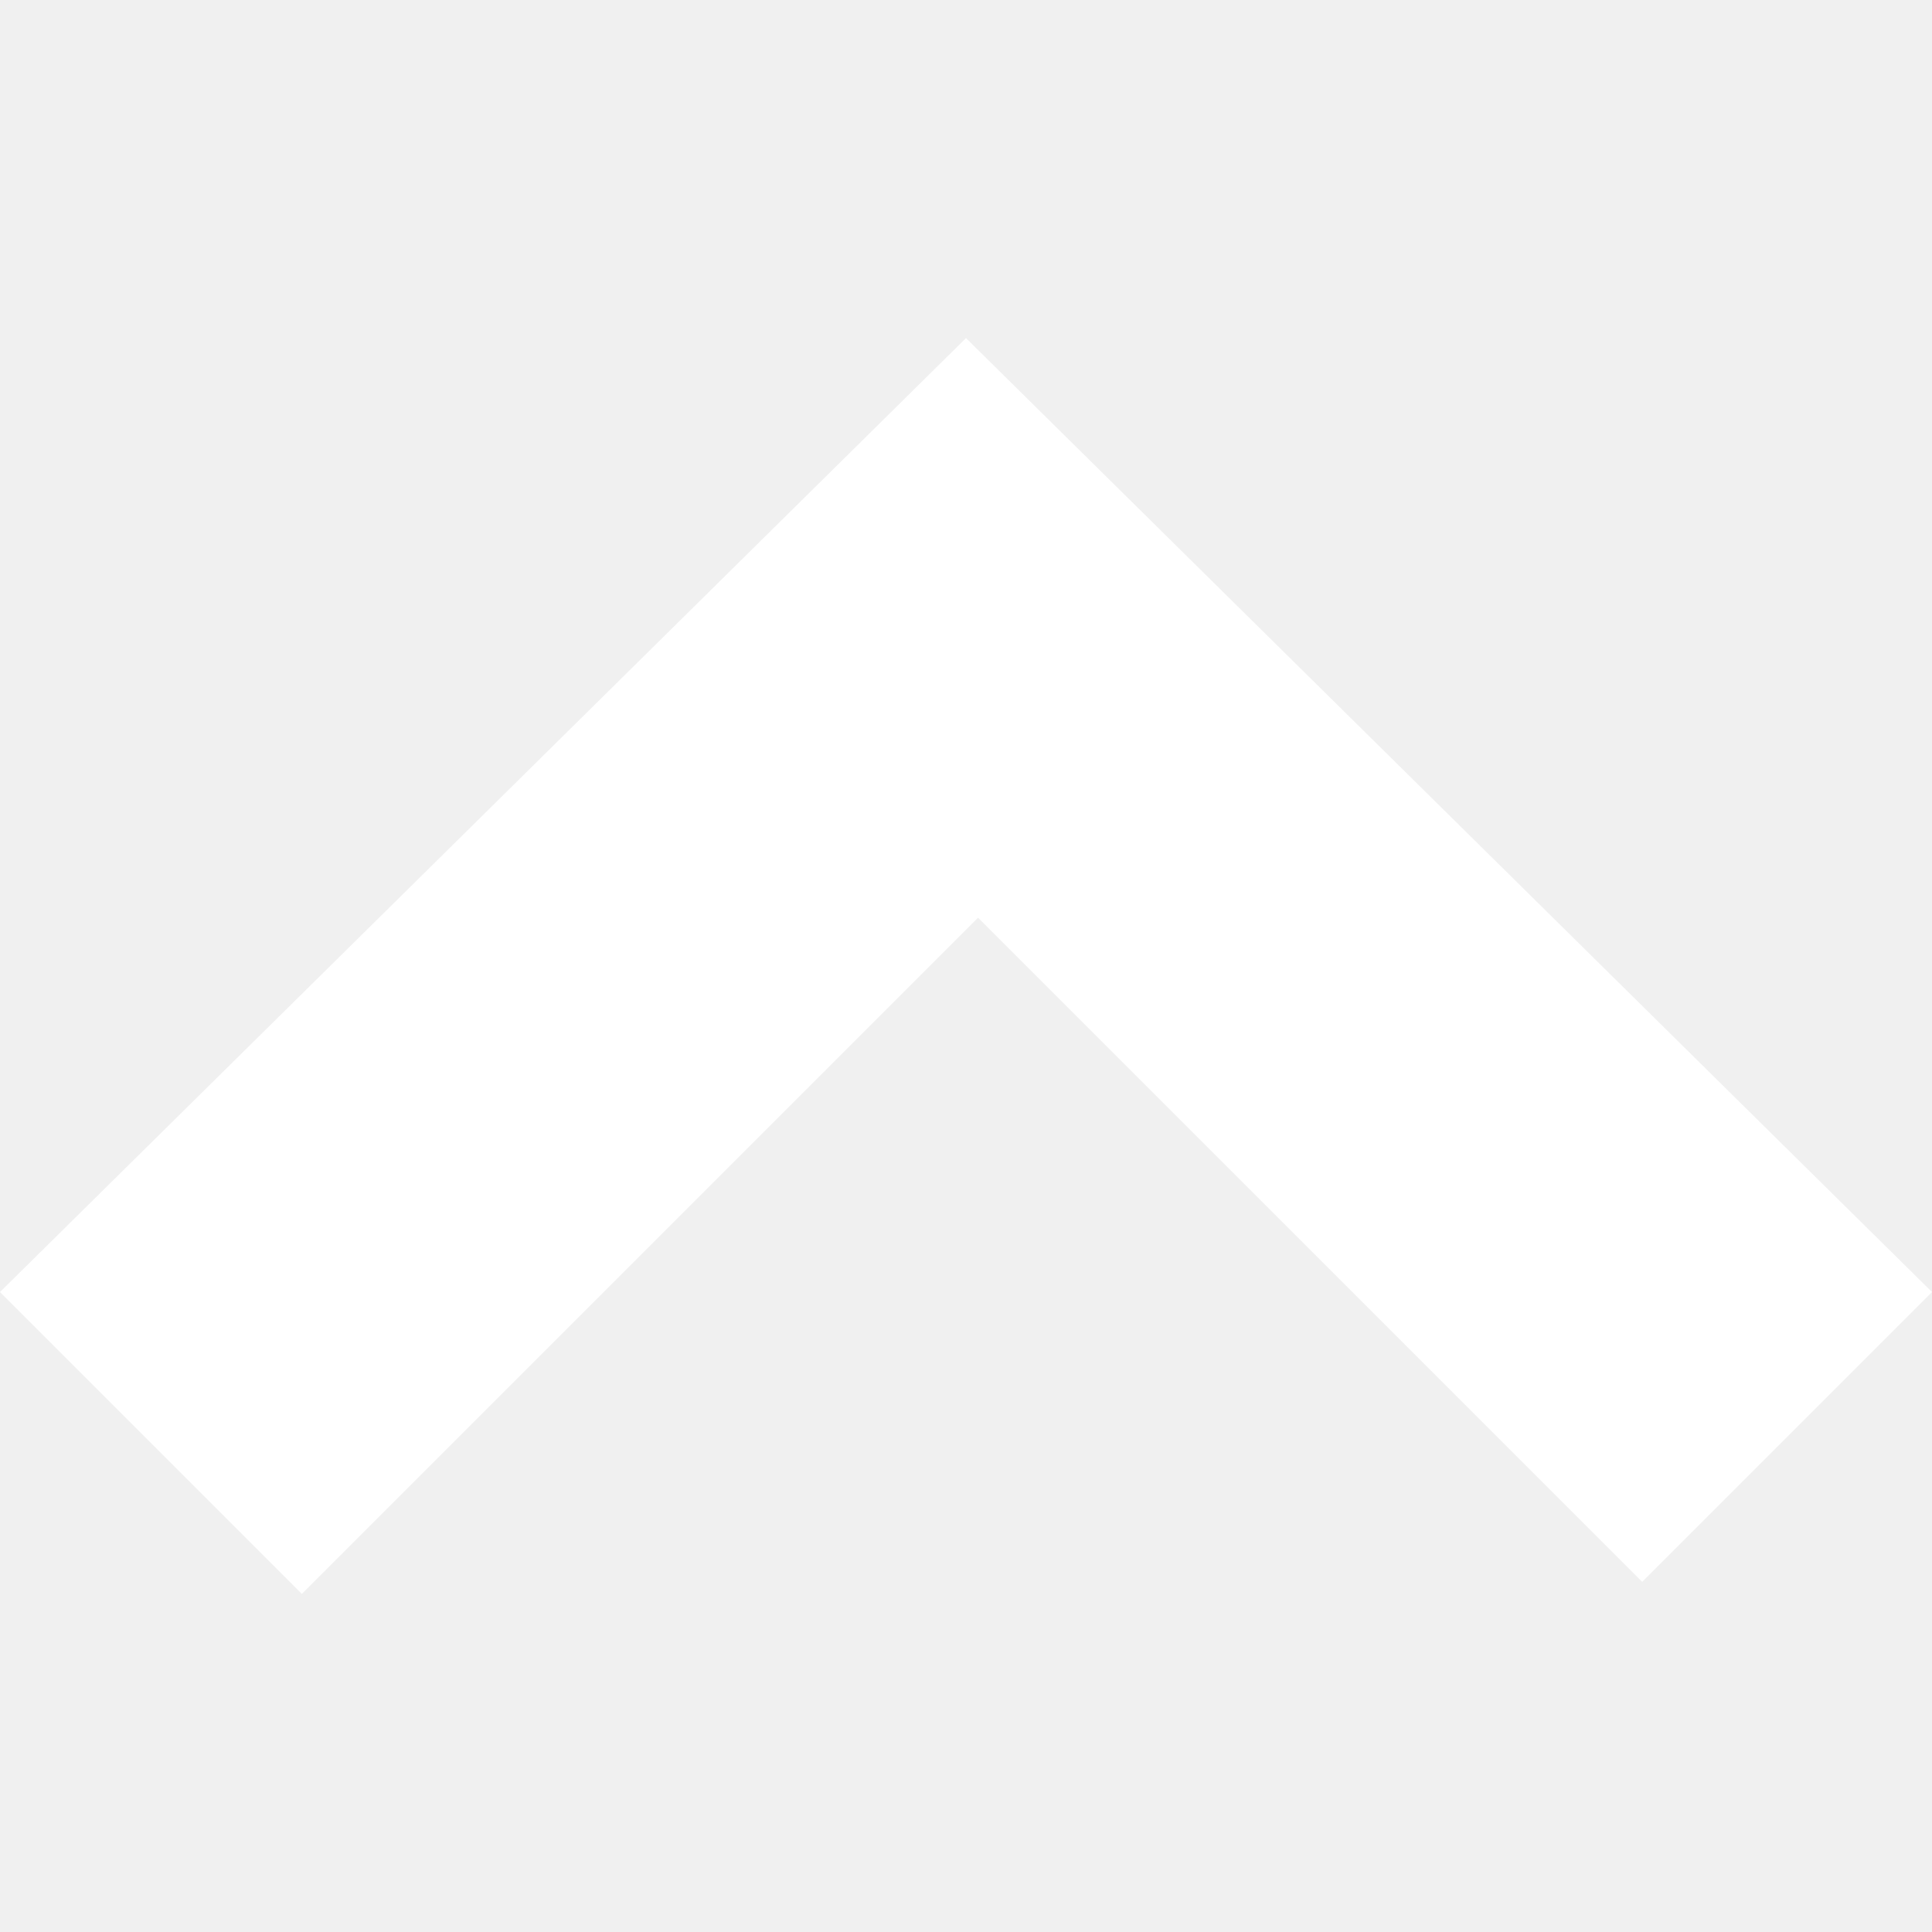
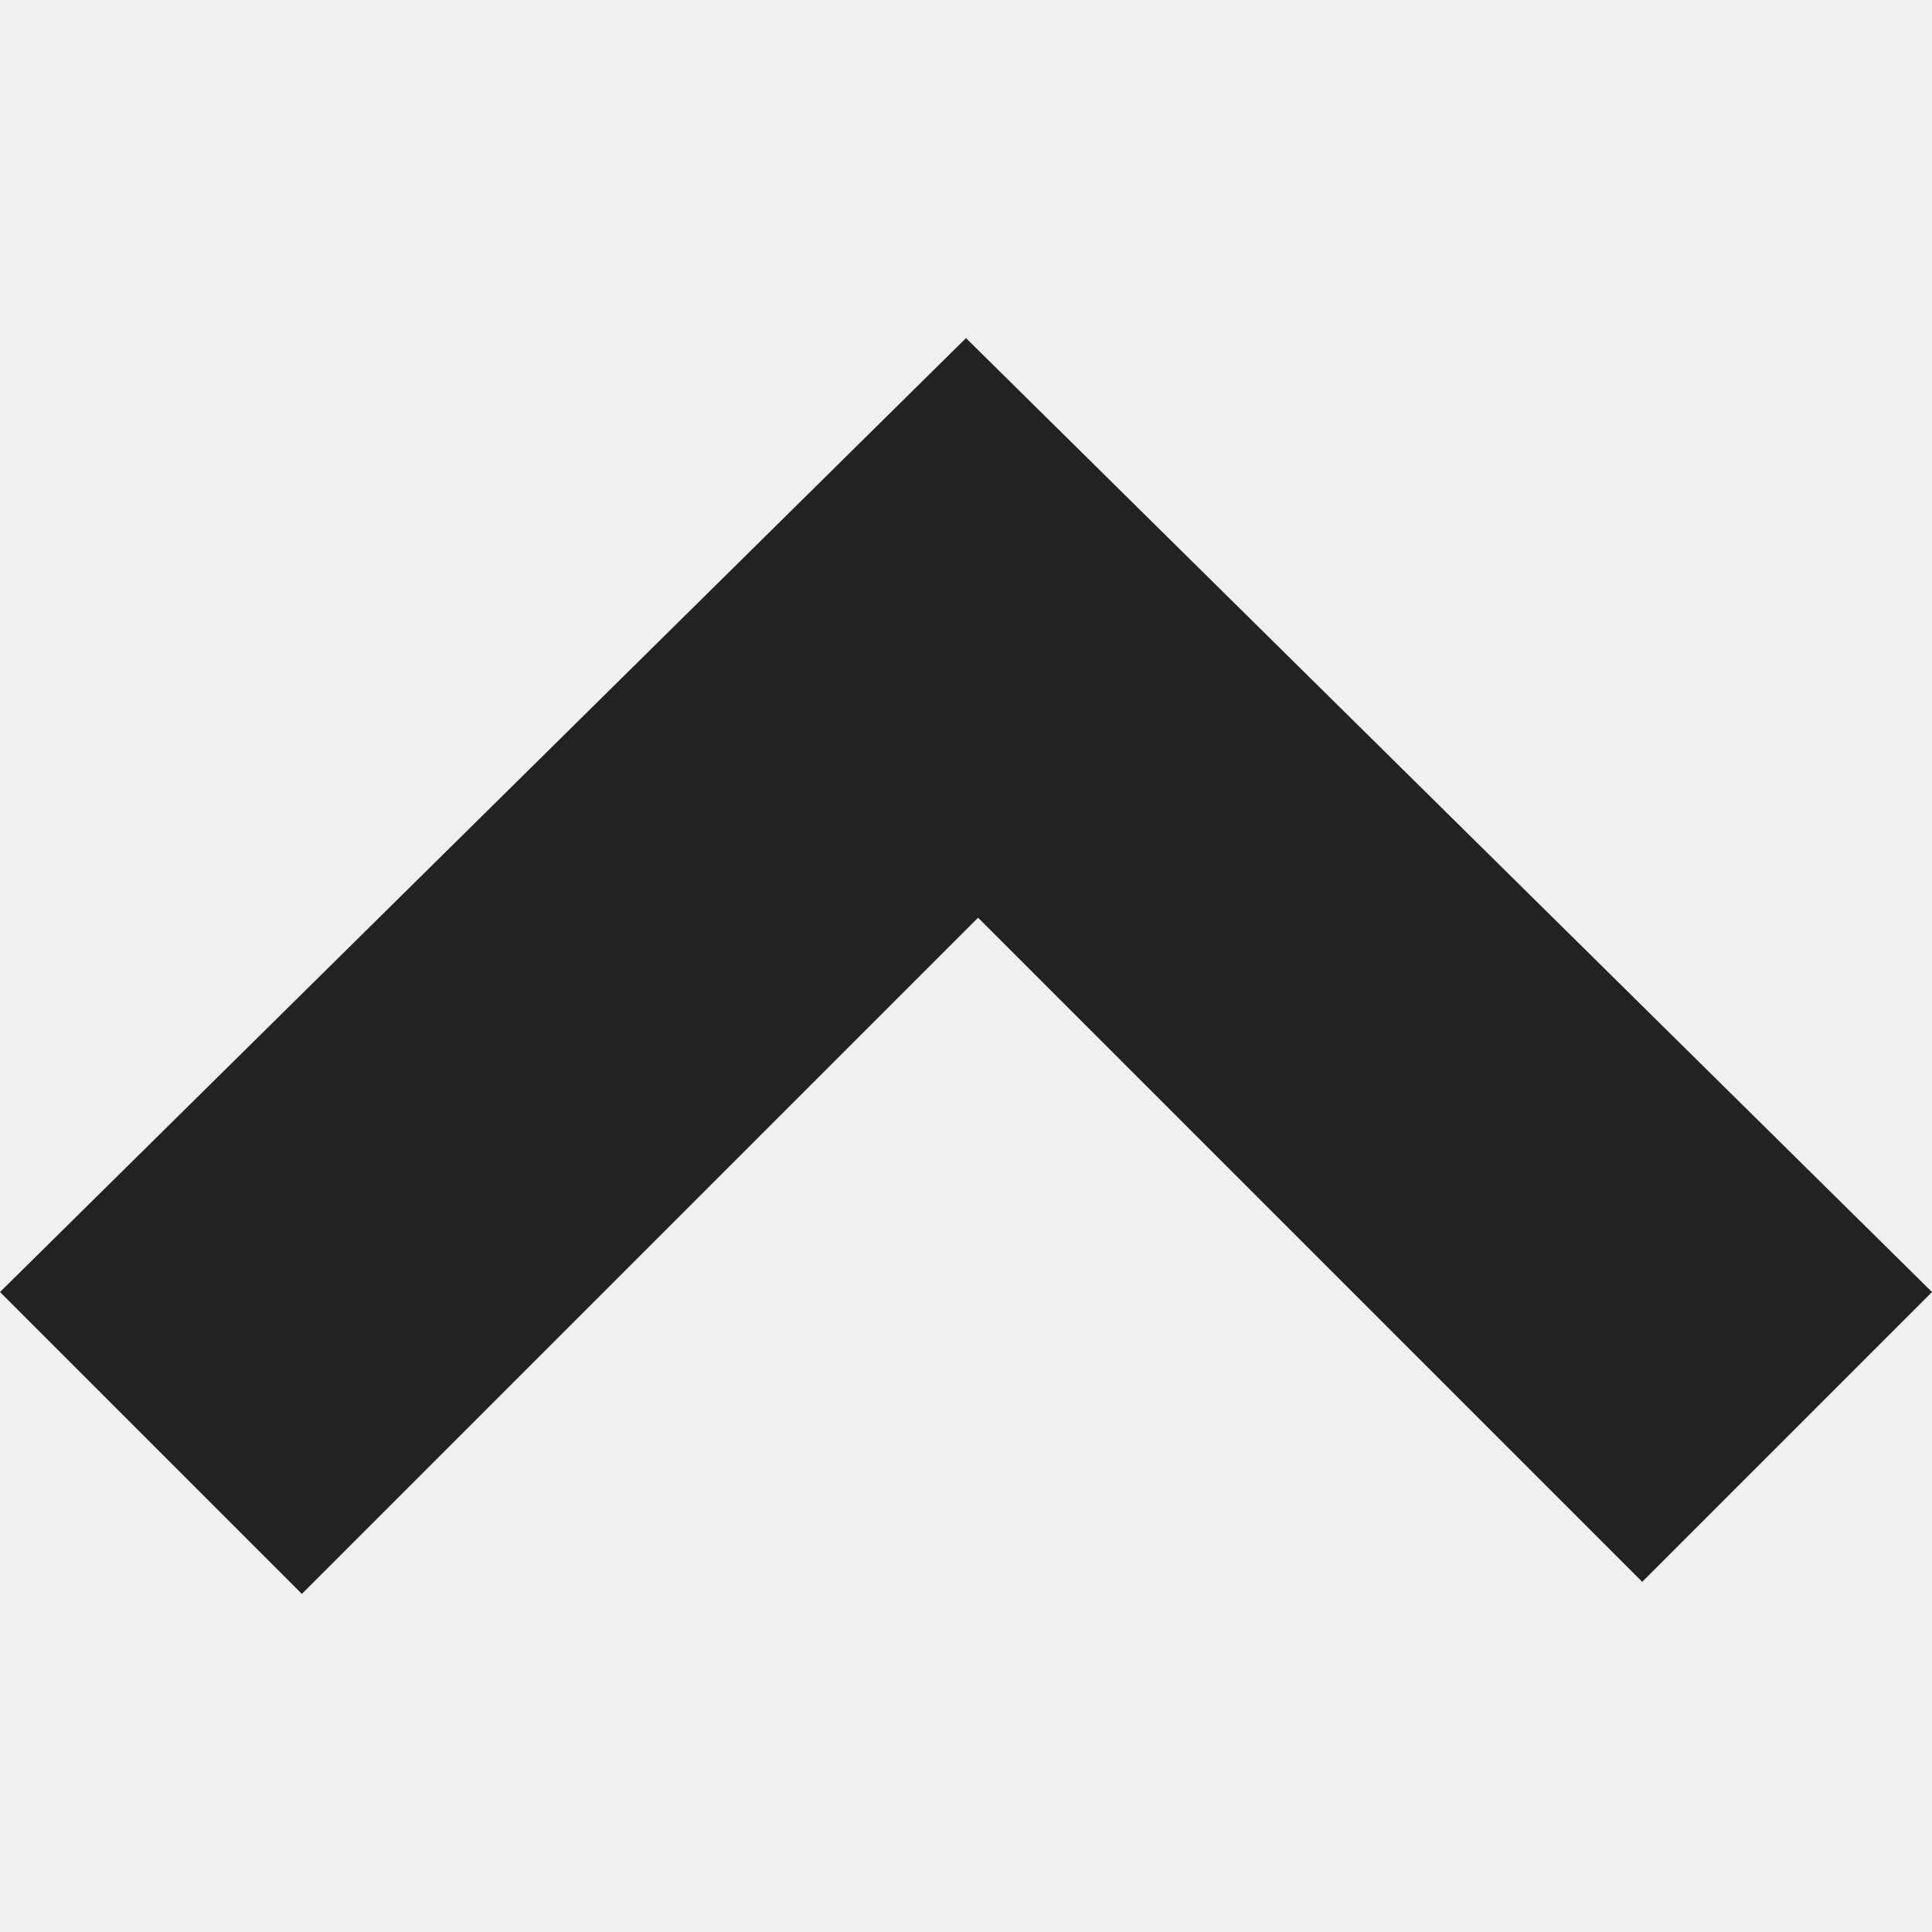
<svg xmlns="http://www.w3.org/2000/svg" version="1.1" id="Layer_1" x="0px" y="0px" width="16px" height="16px" viewBox="0 0 16 16" enable-background="new 0 0 16 16" xml:space="preserve">
-   <polygon fill="#FFFFFF" points="8,2.8 16,10.7 13.6,13.1 8.1,7.6 2.5,13.2 0,10.7 " />
+   <polygon fill="#222222" points="8,2.8 16,10.7 13.6,13.1 8.1,7.6 2.5,13.2 0,10.7 " />
</svg>
